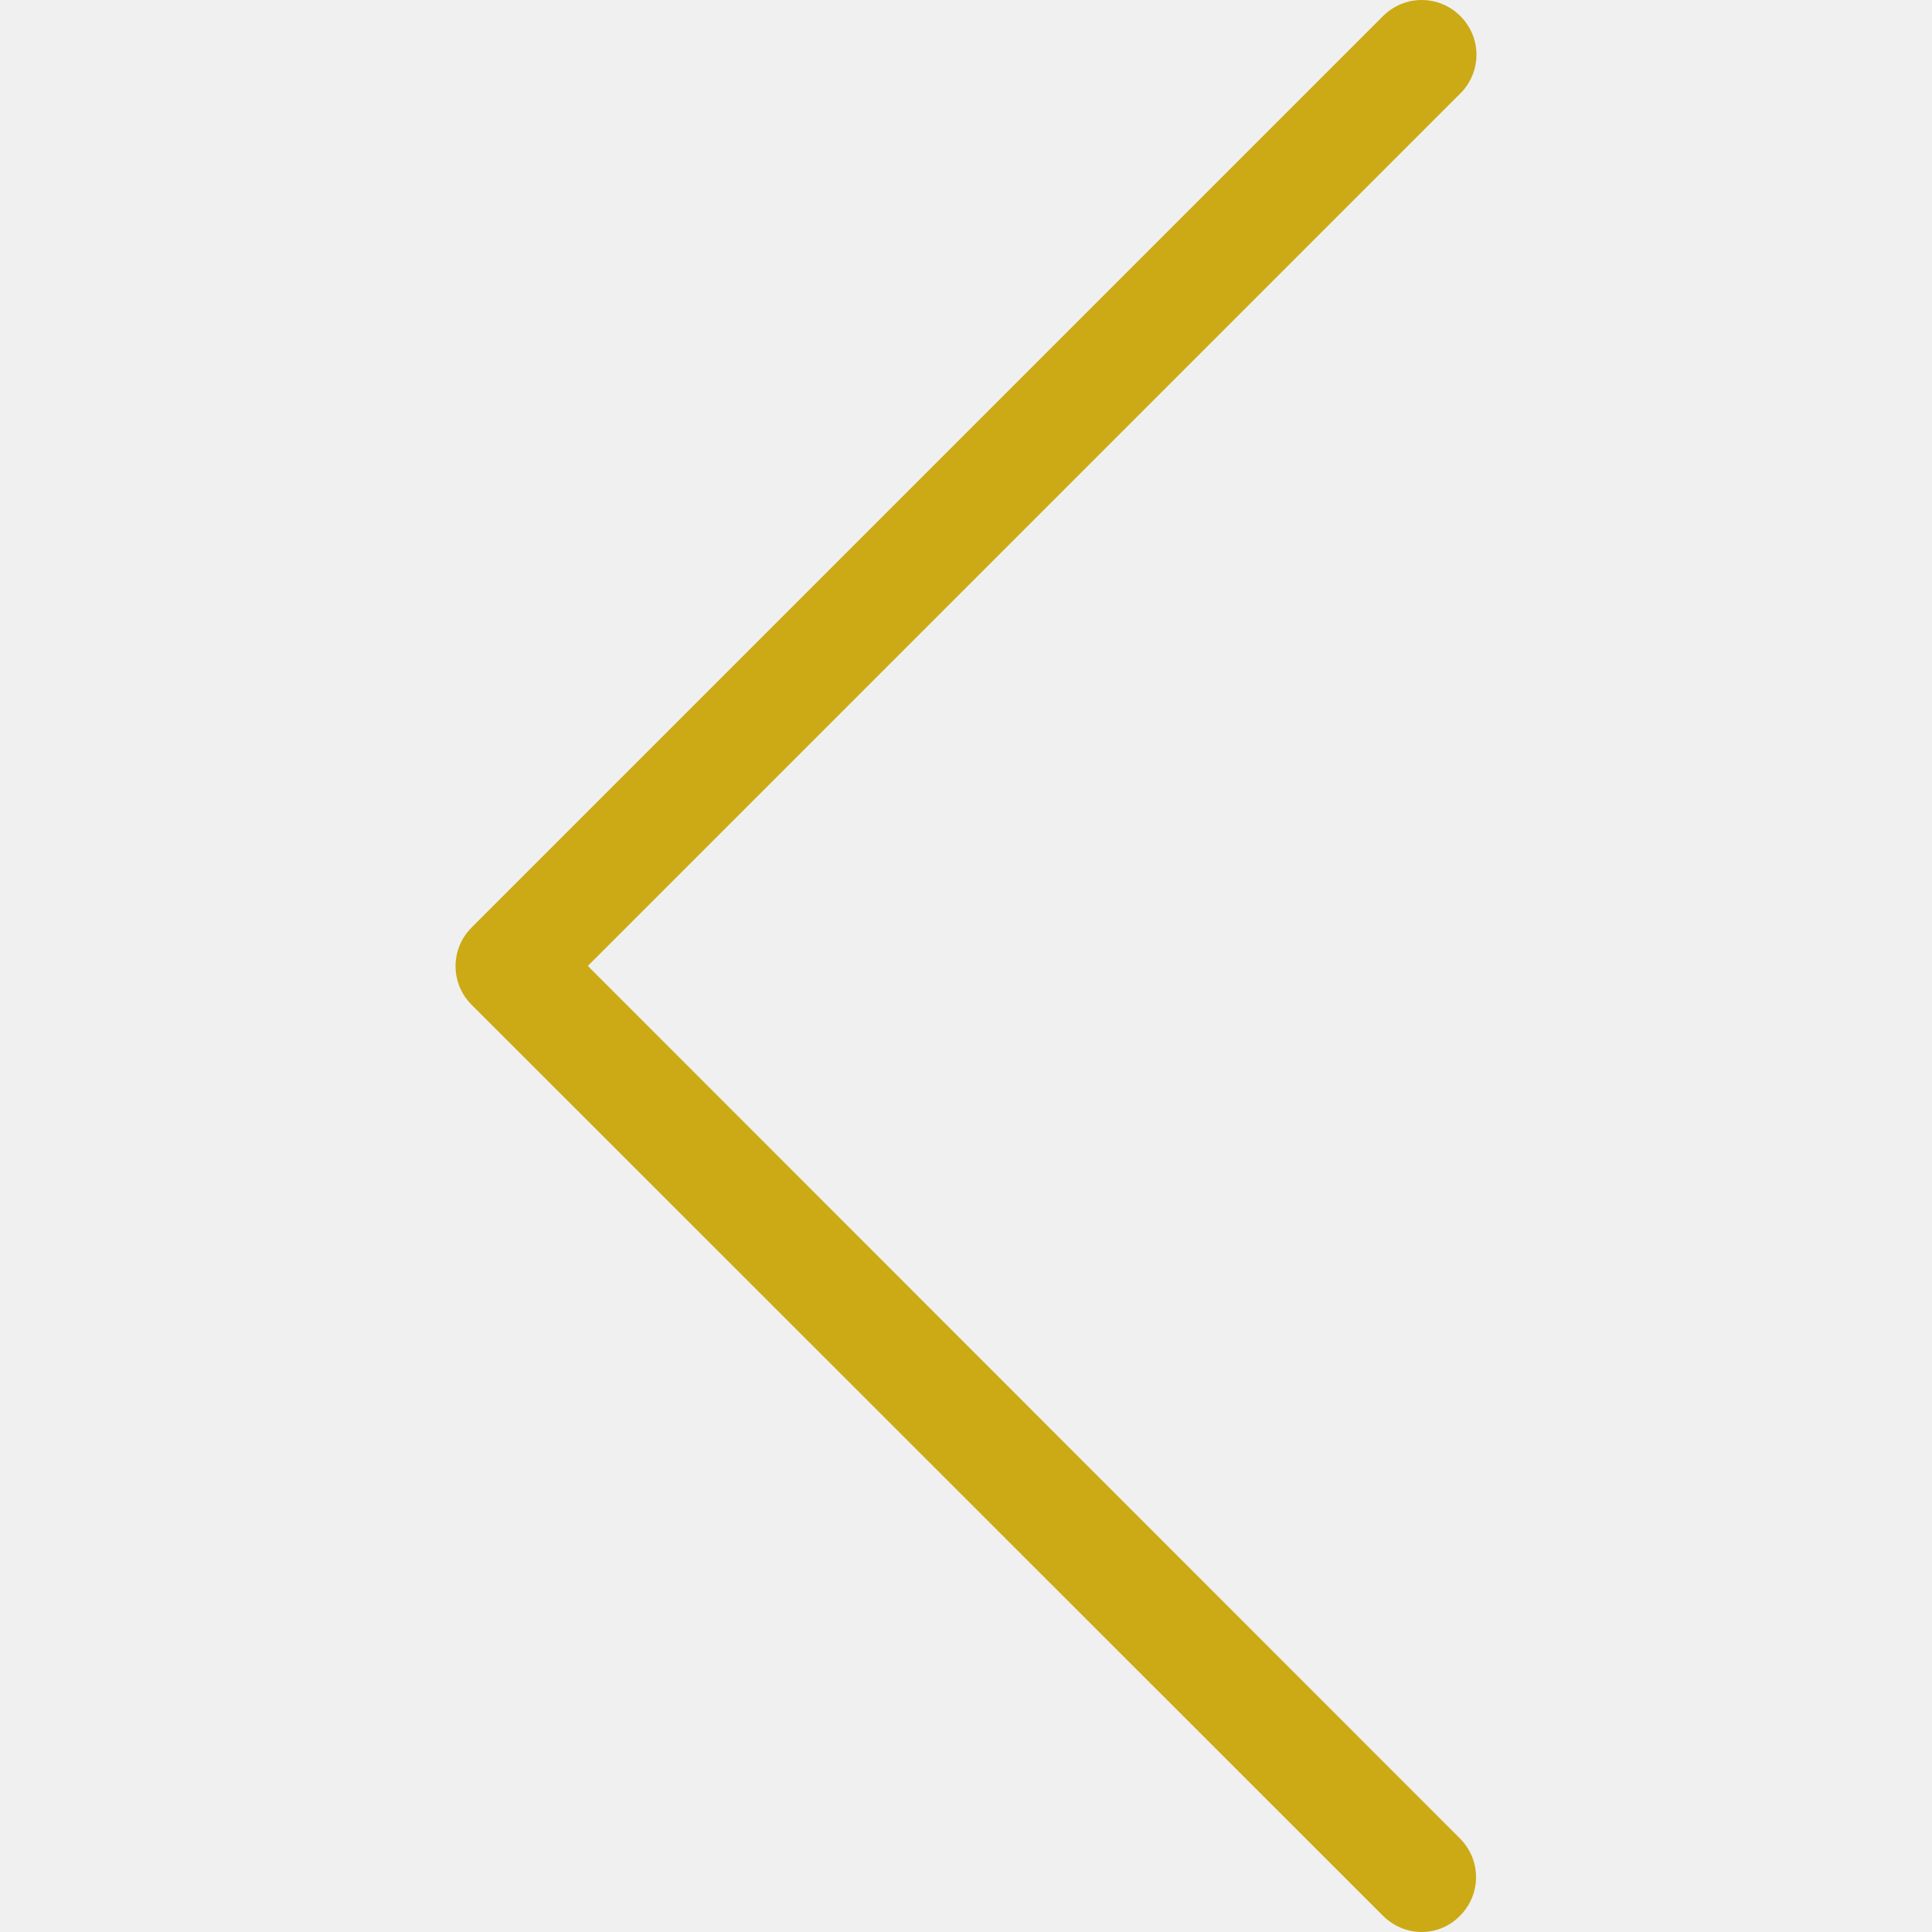
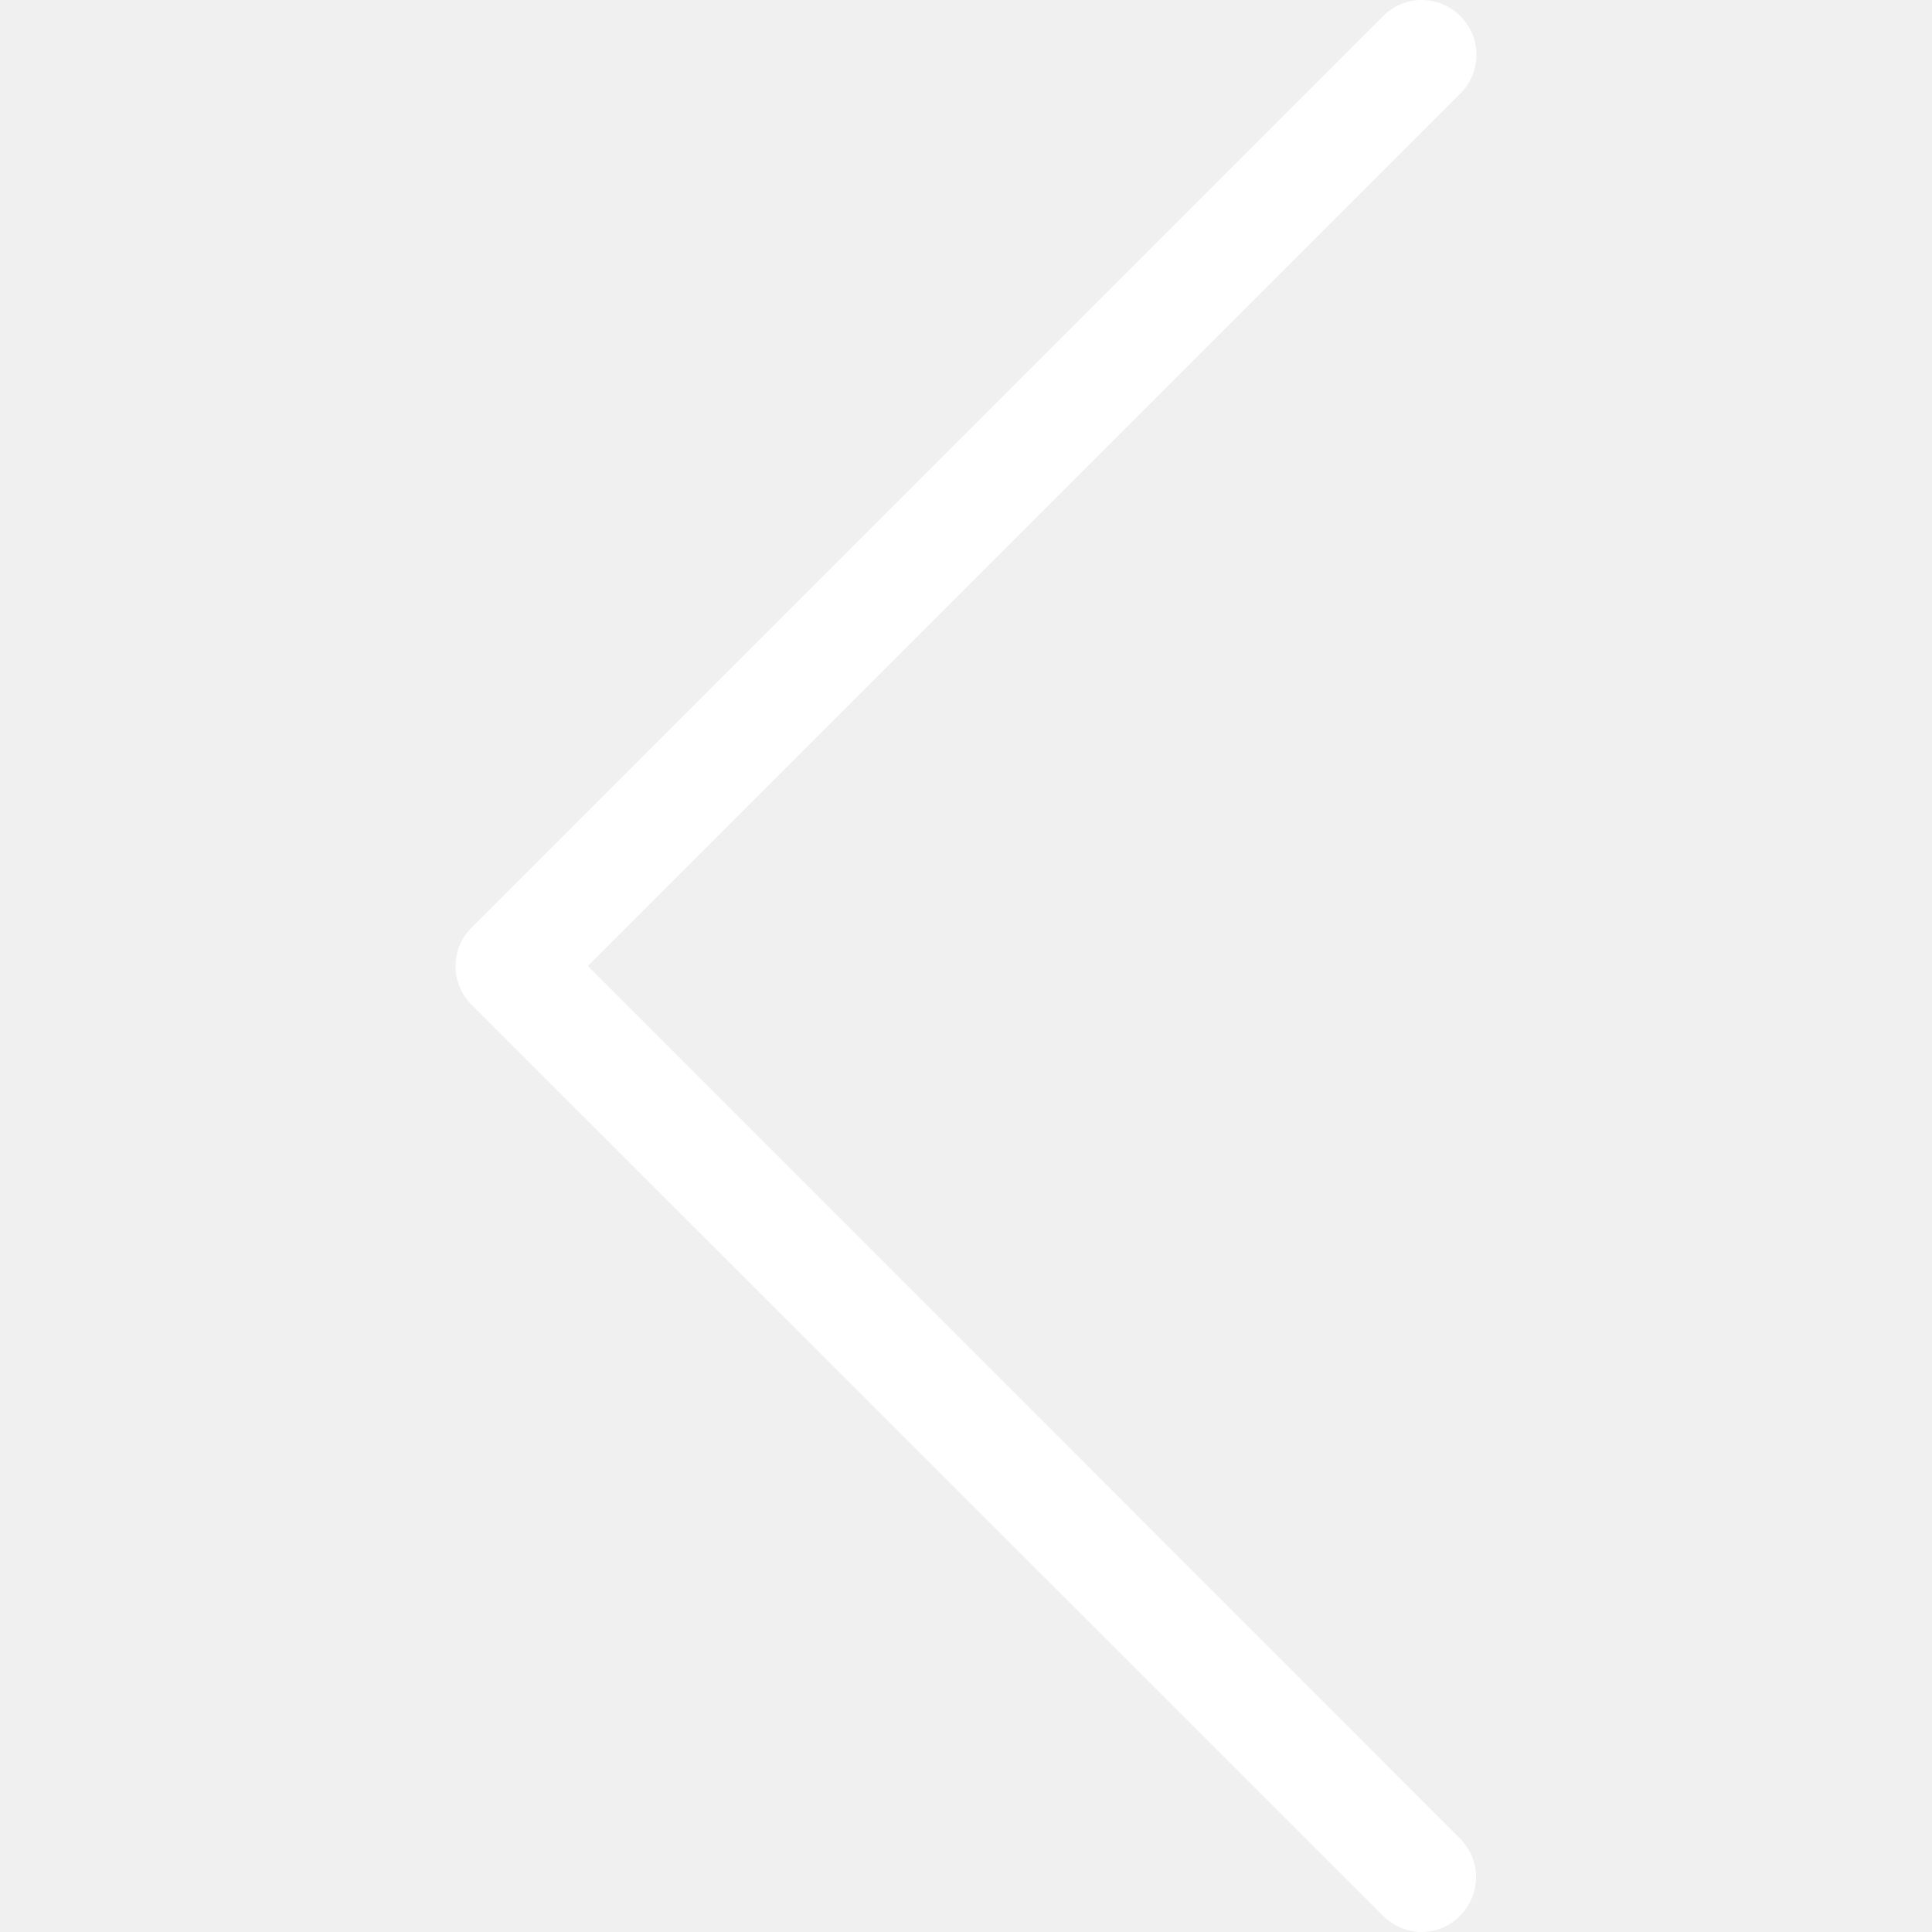
<svg xmlns="http://www.w3.org/2000/svg" version="1.1" id="Capa_1" x="0px" y="0px" viewBox="0 0 477.175 477.175" style="enable-background:new 0 0 477.175 477.175;" xml:space="preserve" width="512px" height="512px">
  <g>
-     <path d="M145.188,238.575l215.5-215.5c5.3-5.3,5.3-13.8,0-19.1s-13.8-5.3-19.1,0l-225.1,225.1c-5.3,5.3-5.3,13.8,0,19.1l225.1,225   c2.6,2.6,6.1,4,9.5,4s6.9-1.3,9.5-4c5.3-5.3,5.3-13.8,0-19.1L145.188,238.575z" fill="#ccaa16" />
+     <path d="M145.188,238.575l215.5-215.5c5.3-5.3,5.3-13.8,0-19.1s-13.8-5.3-19.1,0l-225.1,225.1c-5.3,5.3-5.3,13.8,0,19.1l225.1,225   c2.6,2.6,6.1,4,9.5,4s6.9-1.3,9.5-4c5.3-5.3,5.3-13.8,0-19.1L145.188,238.575z" fill="#fff" />
  </g>
  <g>
</g>
  <g>
</g>
  <g>
</g>
  <g>
</g>
  <g>
</g>
  <g>
</g>
  <g>
</g>
  <g>
</g>
  <g>
</g>
  <g>
</g>
  <g>
</g>
  <g>
</g>
  <g>
</g>
  <g>
</g>
  <g>
</g>
</svg>
